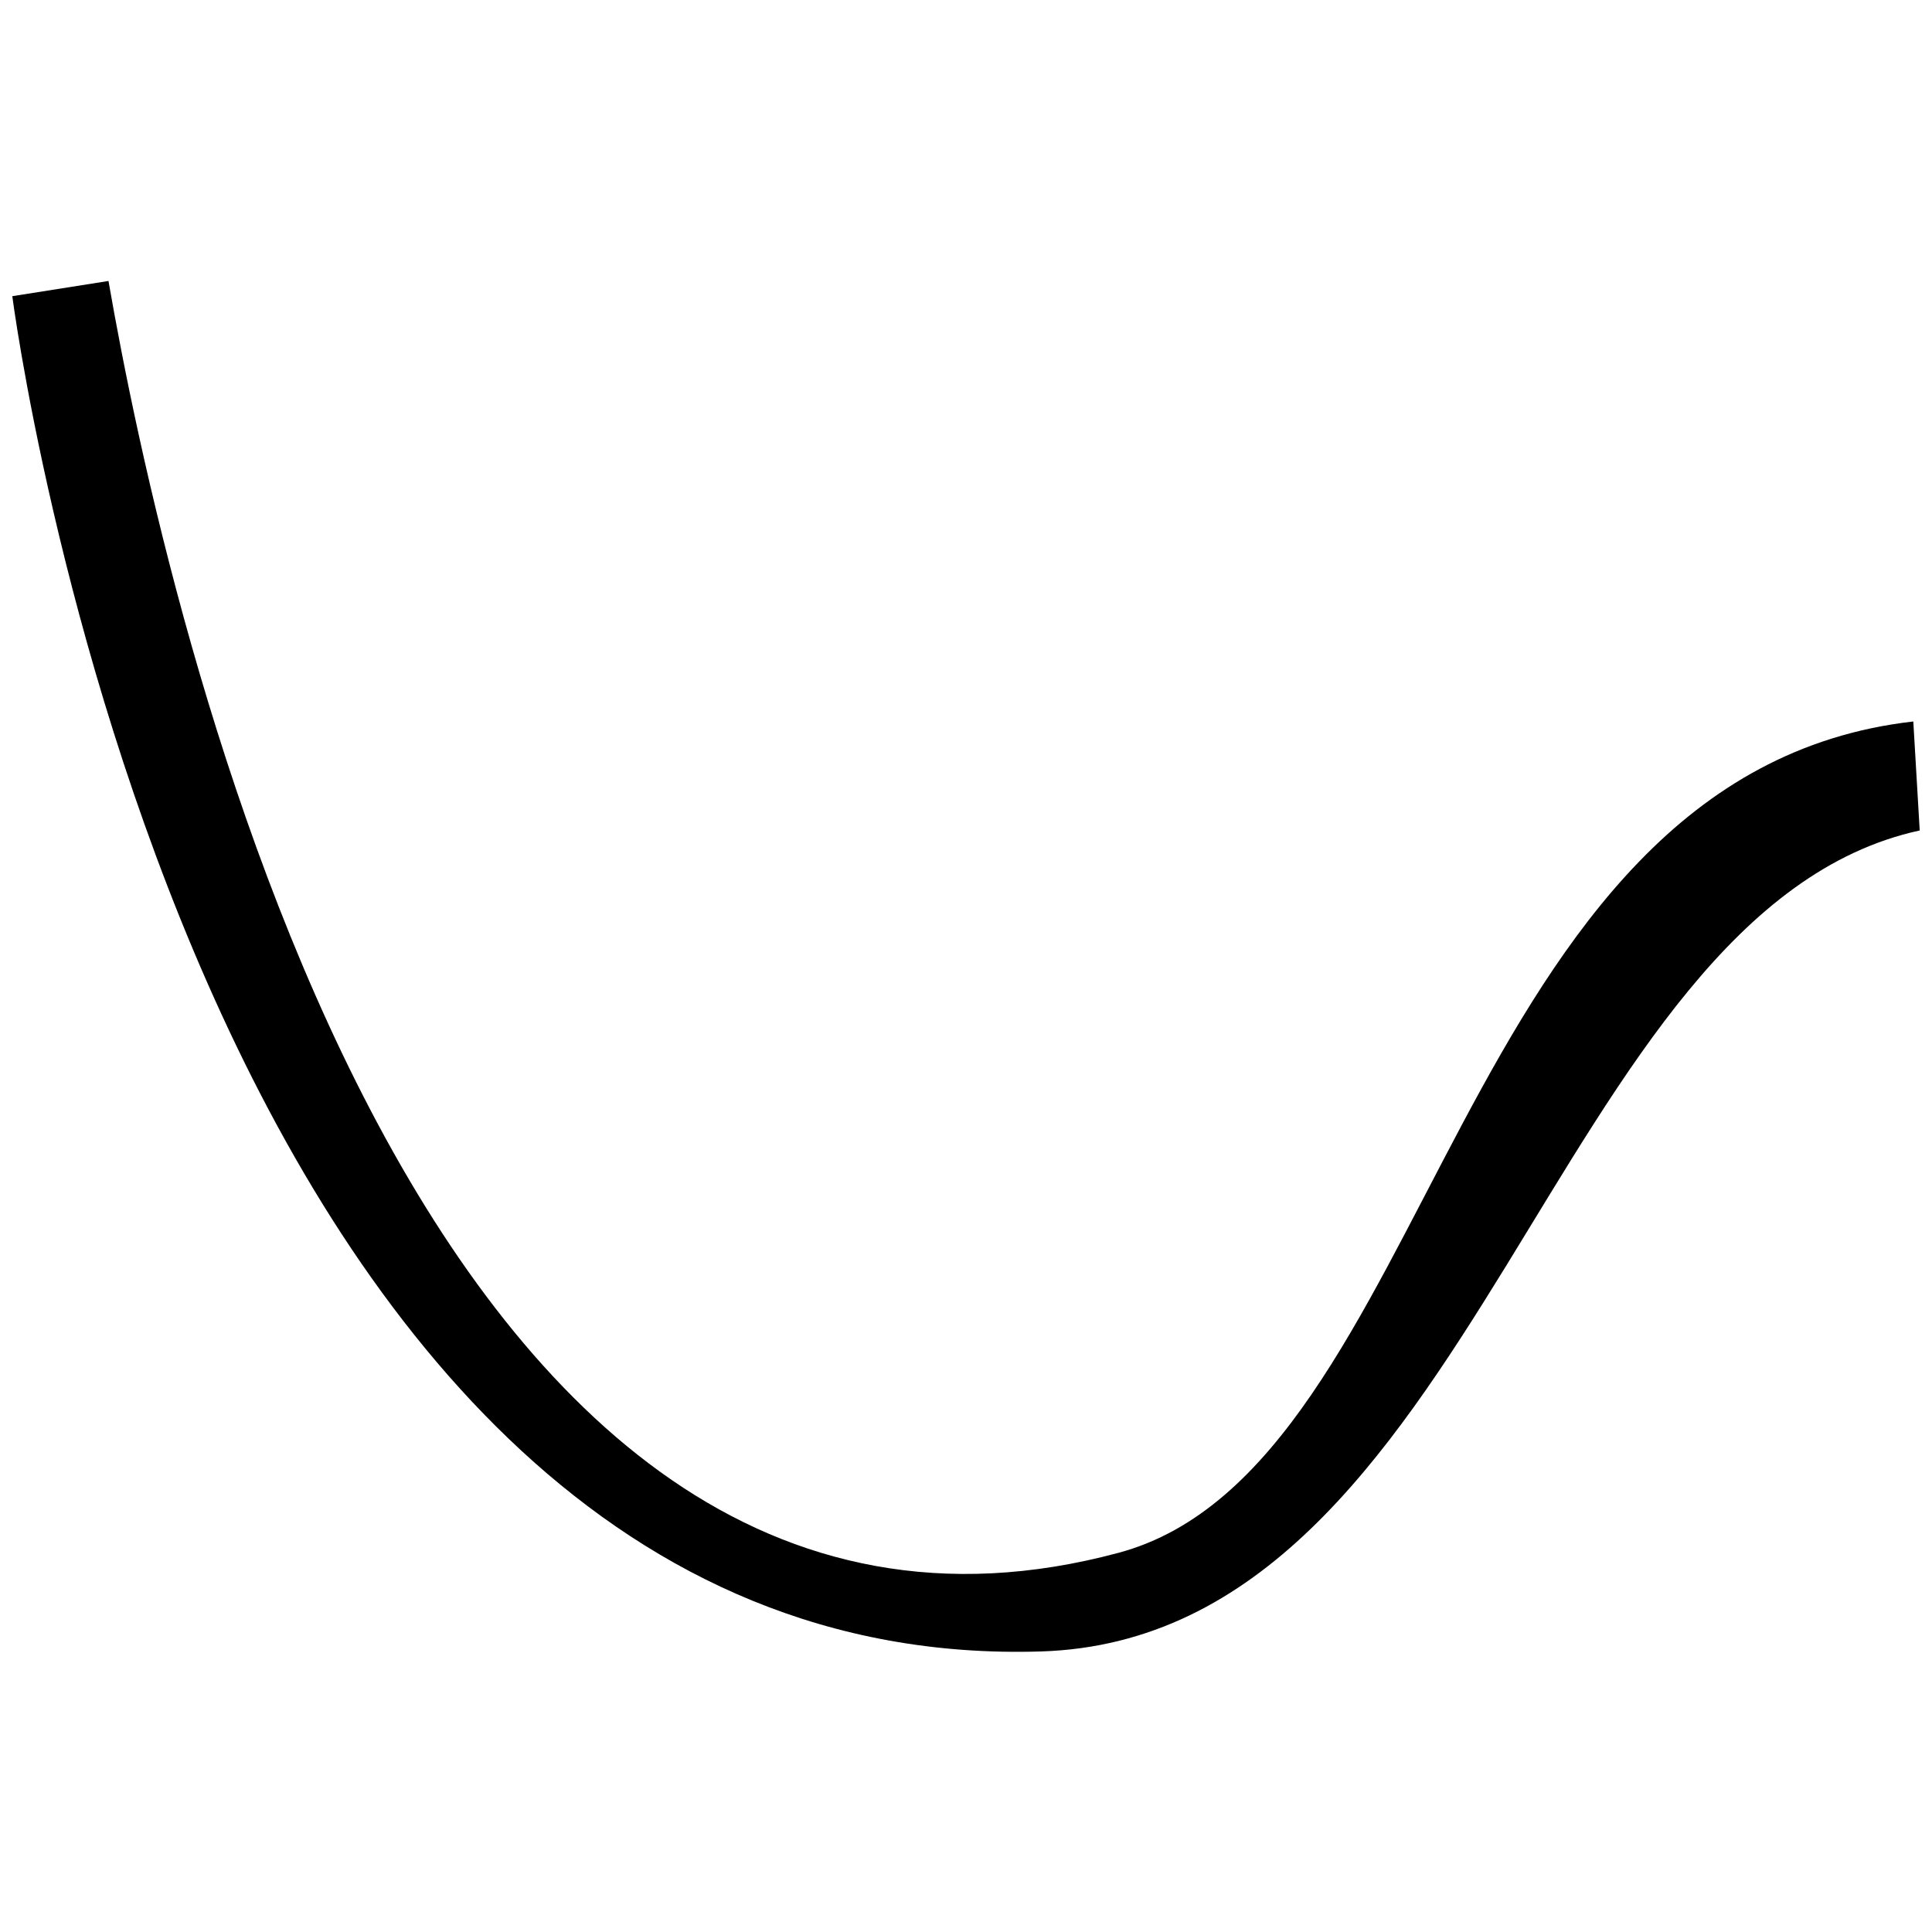
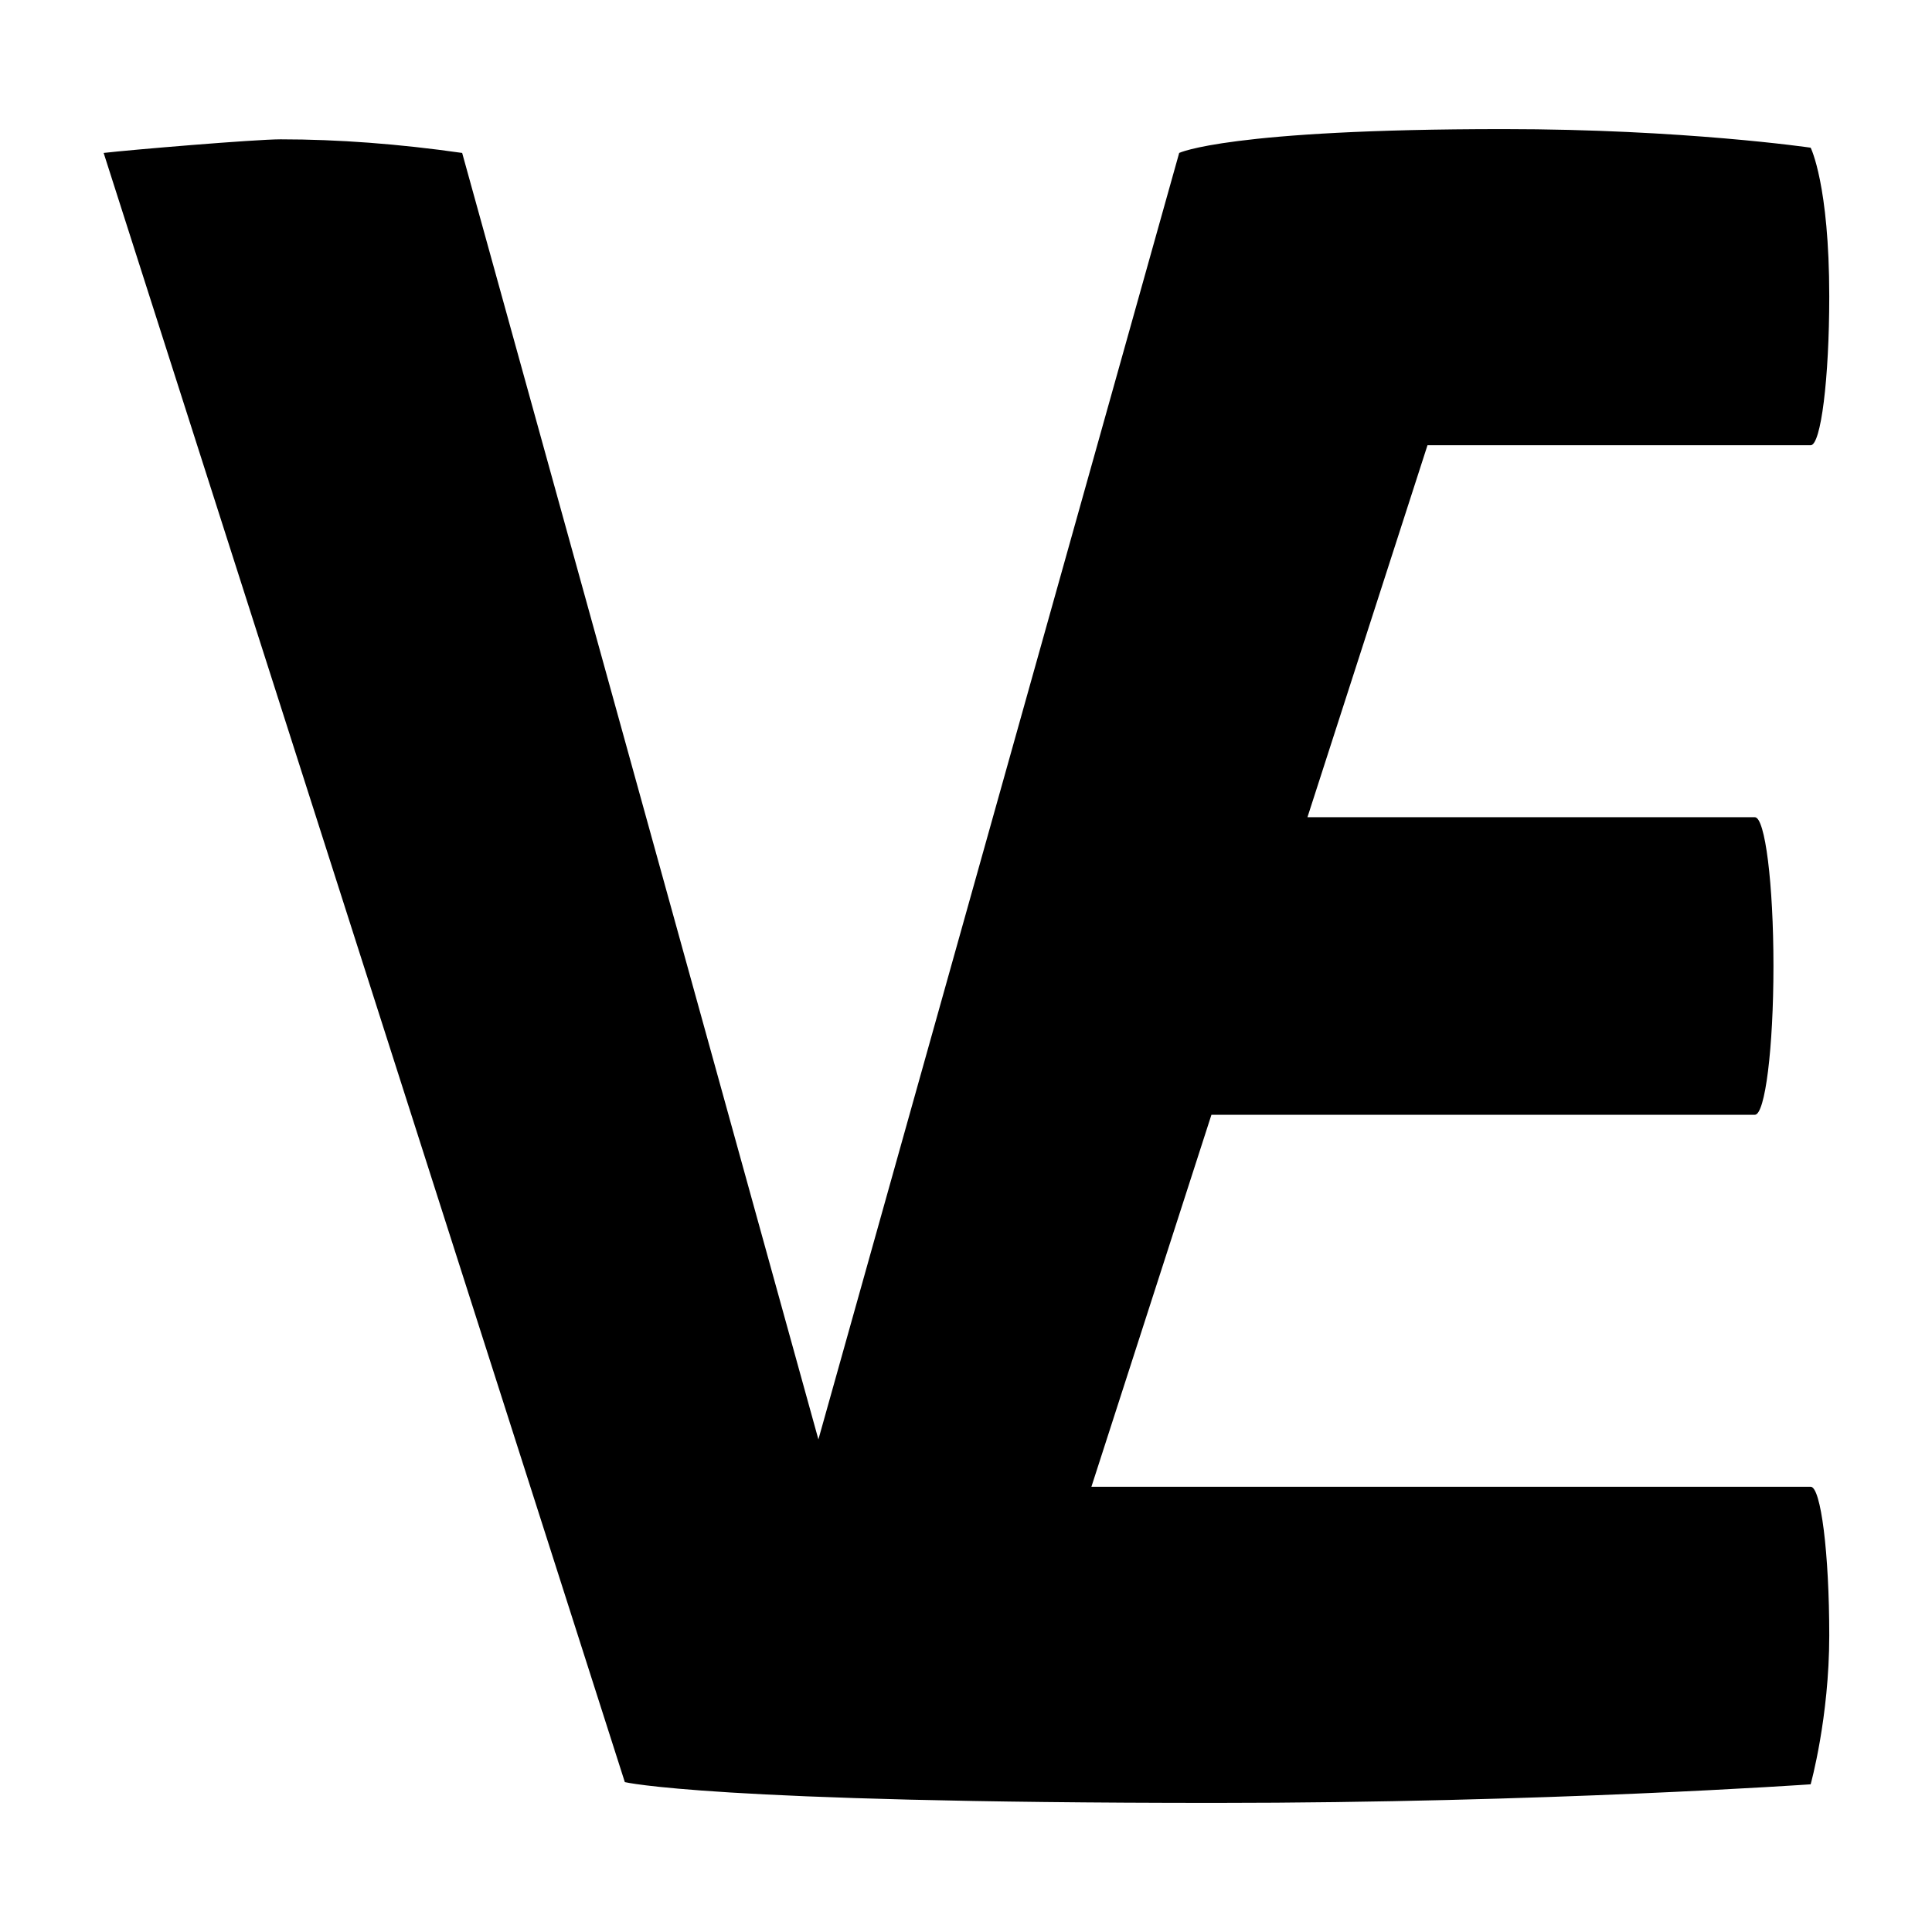
<svg xmlns="http://www.w3.org/2000/svg" width="2200" height="2200" viewBox="0 0 2200 2200">
  <defs>
    <style>
      .cls-1 {
        fill-rule: evenodd;
      }
    </style>
  </defs>
-   <path id="v" class="cls-1" d="M1273.95,1768.14c360.33-96.97,379.83-886.812,904.76-946.576l7.29,124.1c-419.76,91.582-502.91,919.542-1000.75,934.872C216.947,1910.35,14,337.262,14,337.262l109.535-17.31C188.281,693.217,472.117,1983.9,1273.95,1768.14Z" />
+   <path id="veri.zone" class="cls-1" d="M2083,1862.4c0,93.57-21.18,169.42-21.18,169.42S1758.39,2053,1384.1,2053c-575.44,0-672.595-23.68-672.595-23.68L118.026,174.15c29.462-3.454,172.214-15.5,201.538-15.5q98.164,0,206.706,15.5L931.929,1639.1,1342.76,174.15S1398.52,147,1712.37,147c204.69,0,349.45,21.178,349.45,21.178S2083,210.027,2083,337.6c0,93.569-9.48,169.422-21.18,169.422H1625.5L1488.82,930.578h509.46c11.7,0,21.18,75.852,21.18,169.422s-9.48,169.42-21.18,169.42h-618.8l-136.67,423.56h819.01C2073.52,1692.98,2083,1768.83,2083,1862.4Z" />
</svg>
